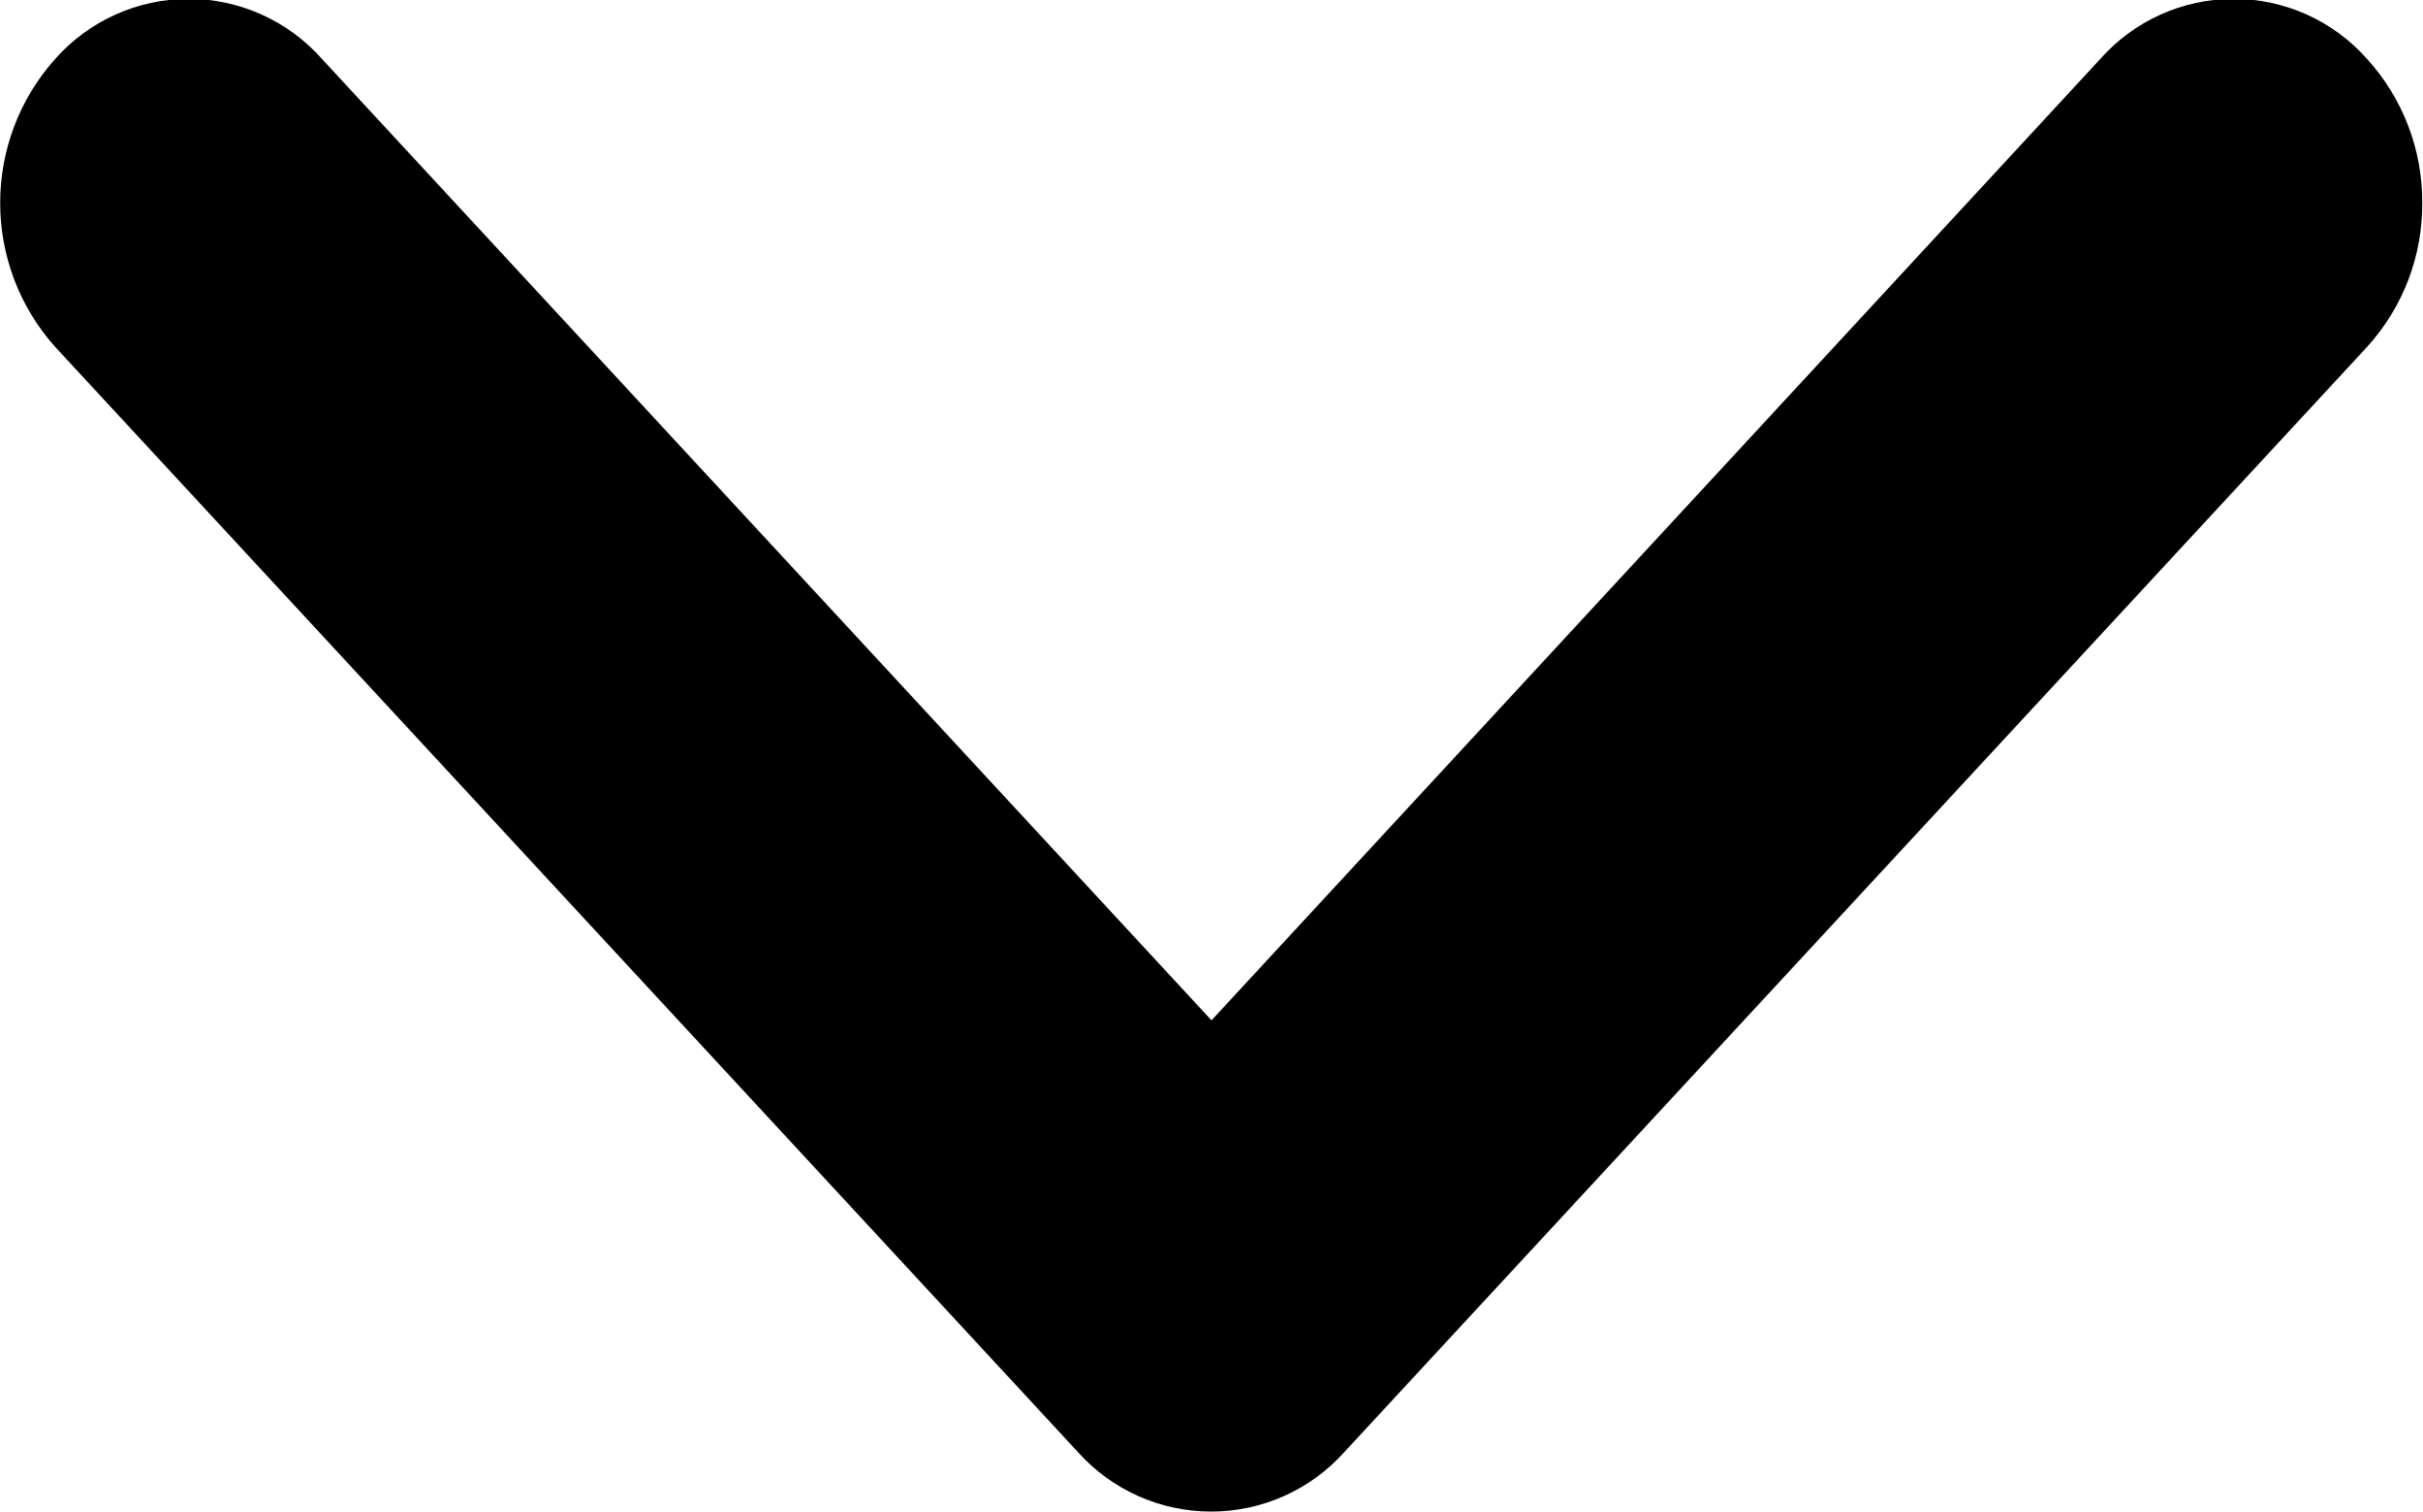
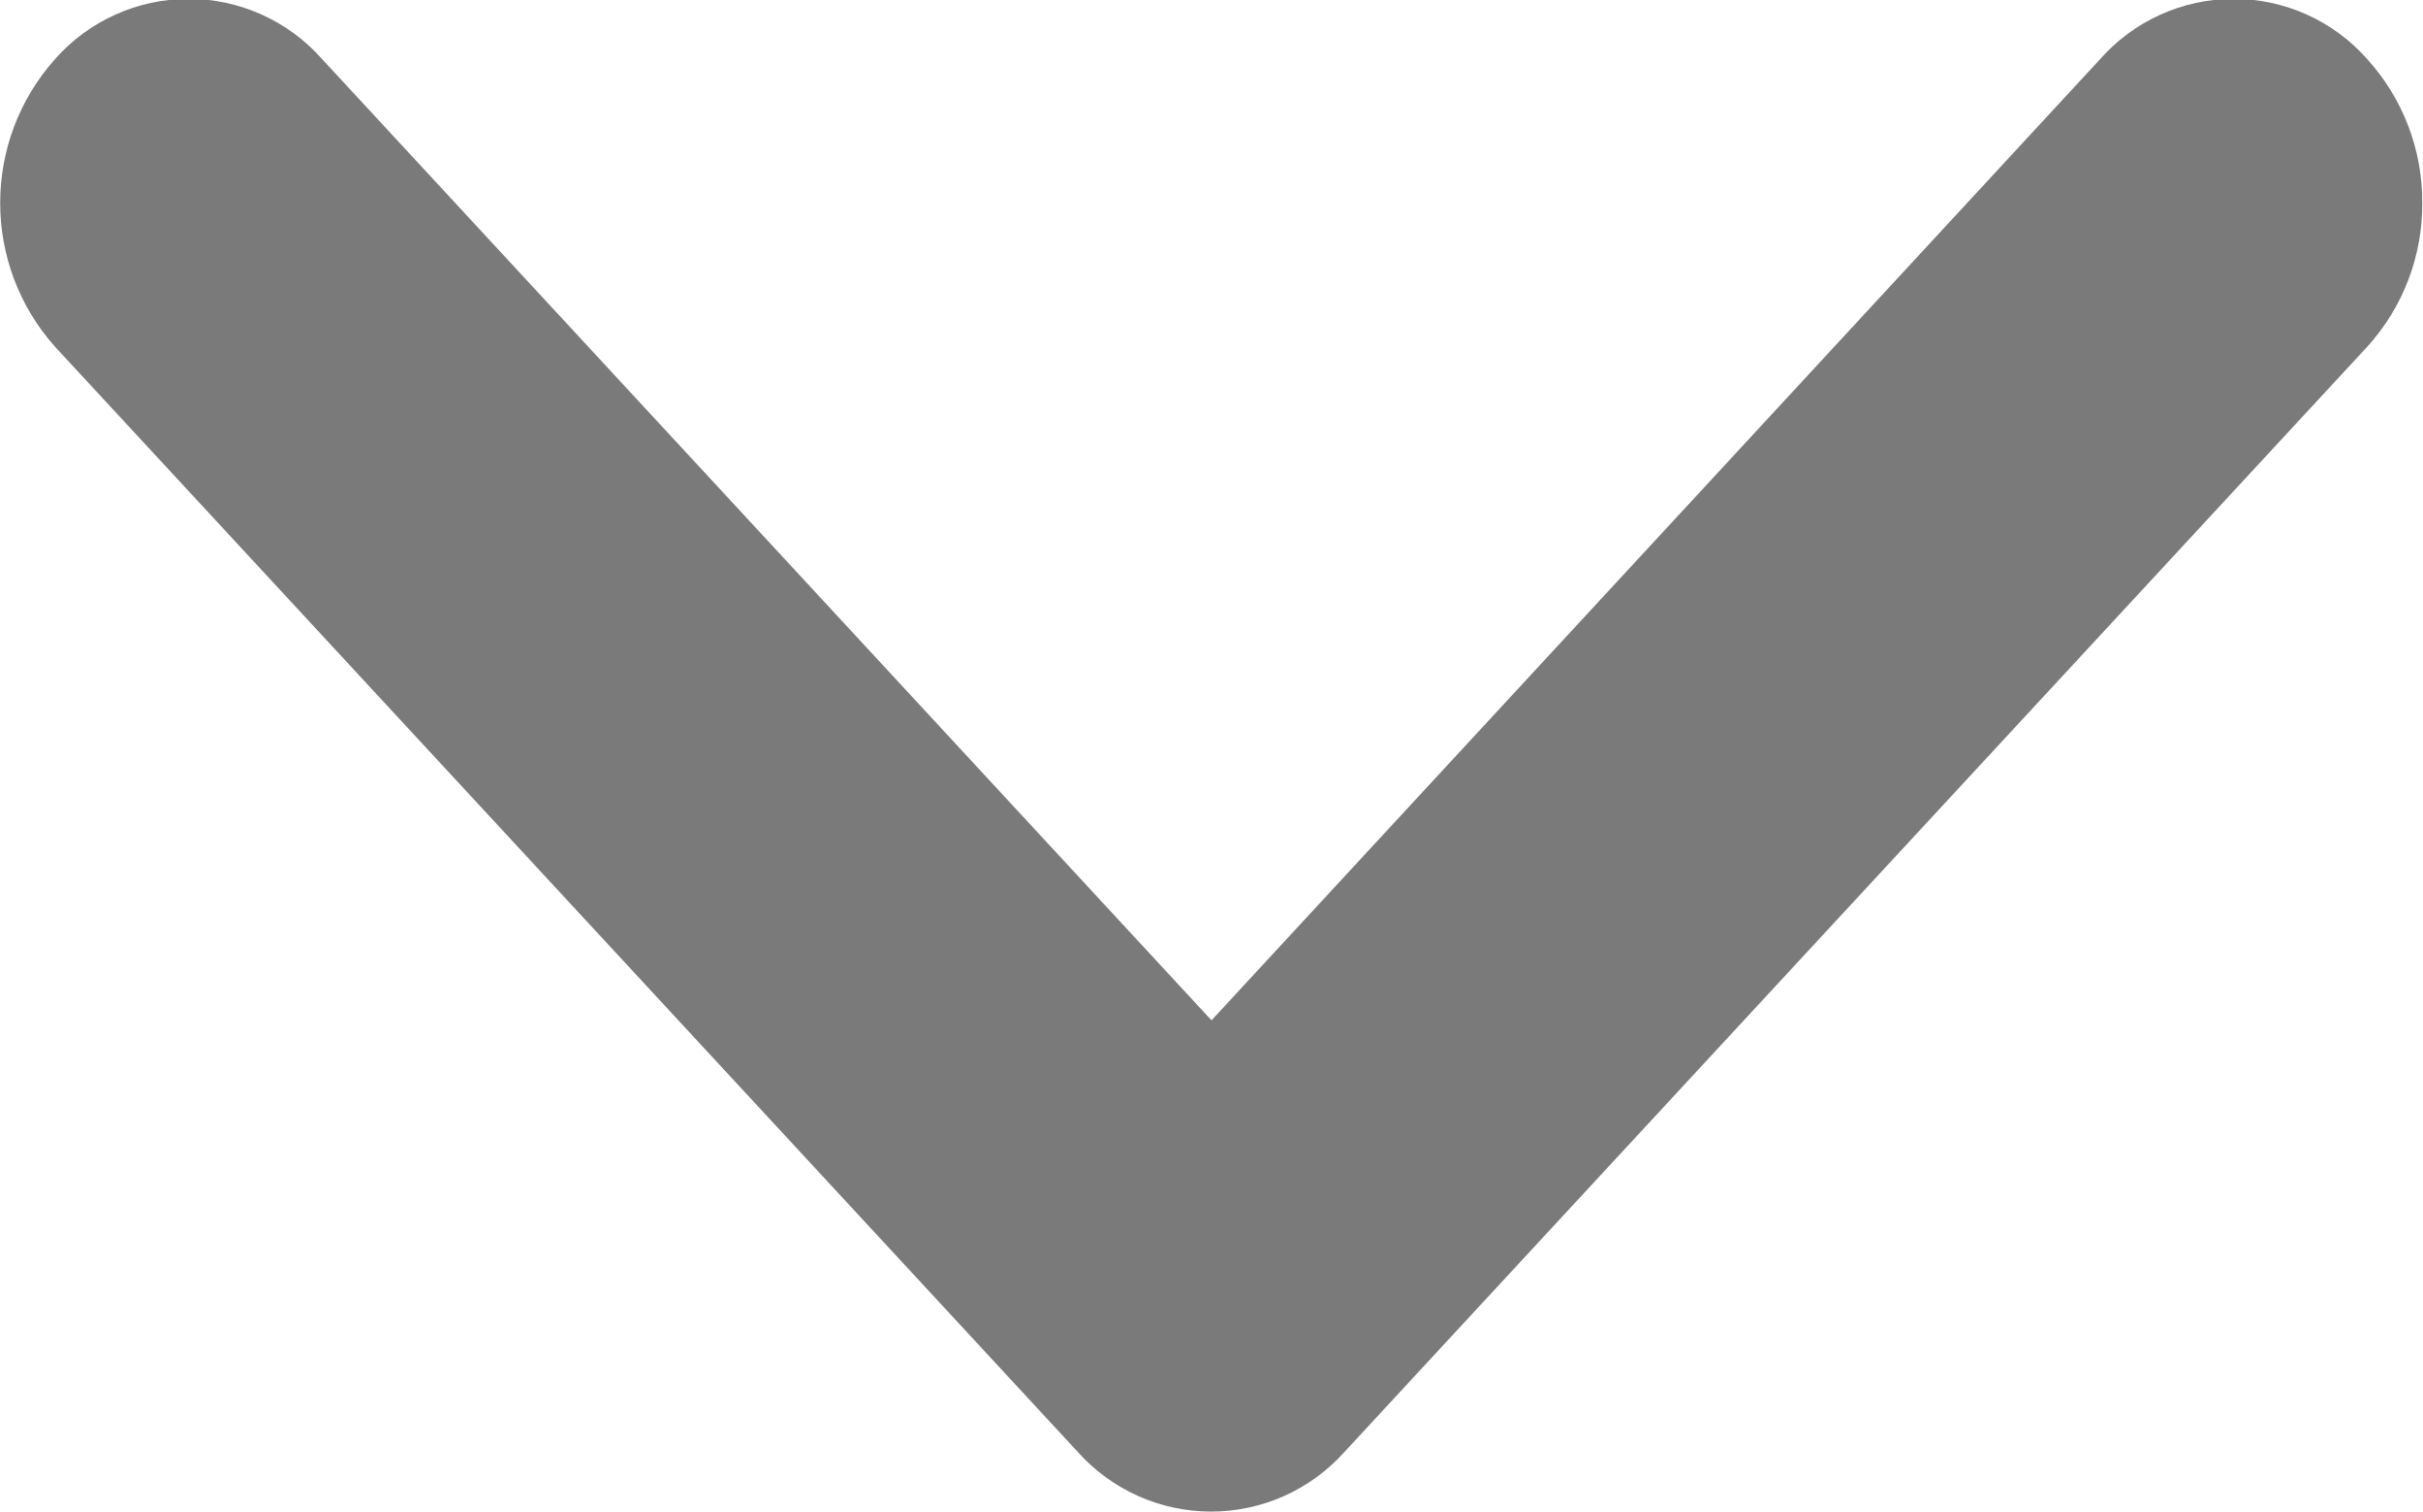
- <svg xmlns="http://www.w3.org/2000/svg" viewBox="0 0 32.06 20">
-   <path fill-rule="evenodd" d="M32.05 2.68a2.8 2.8 0 0 1-.73 1.91L17.79 19.21a2.367 2.367 0 0 1-3.53 0L.73 4.59a2.858 2.858 0 0 1 0-3.81 2.357 2.357 0 0 1 3.53 0L16.03 13.5 27.79.78a2.357 2.357 0 0 1 3.53 0 2.808 2.808 0 0 1 .73 1.9z" data-name="drop arrow" />
+ <svg xmlns="http://www.w3.org/2000/svg" width="32.06" height="20" viewBox="0 0 32.06 20">
+   <defs>
+     <style>
+       .cls-1 {
+         fill: #7a7a7a;
+         fill-rule: evenodd;
+       }
+     </style>
+   </defs>
+   <path id="drop_arrow" data-name="drop arrow" class="cls-1" d="M1547.02,1073.68a2.8,2.8,0,0,1-.73,1.91l-13.53,14.62a2.367,2.367,0,0,1-3.53,0l-13.53-14.62a2.858,2.858,0,0,1,0-3.81,2.357,2.357,0,0,1,3.53,0L1531,1084.5l11.76-12.72a2.357,2.357,0,0,1,3.53,0A2.808,2.808,0,0,1,1547.02,1073.68Z" transform="translate(-1514.97 -1071)" />
</svg>
